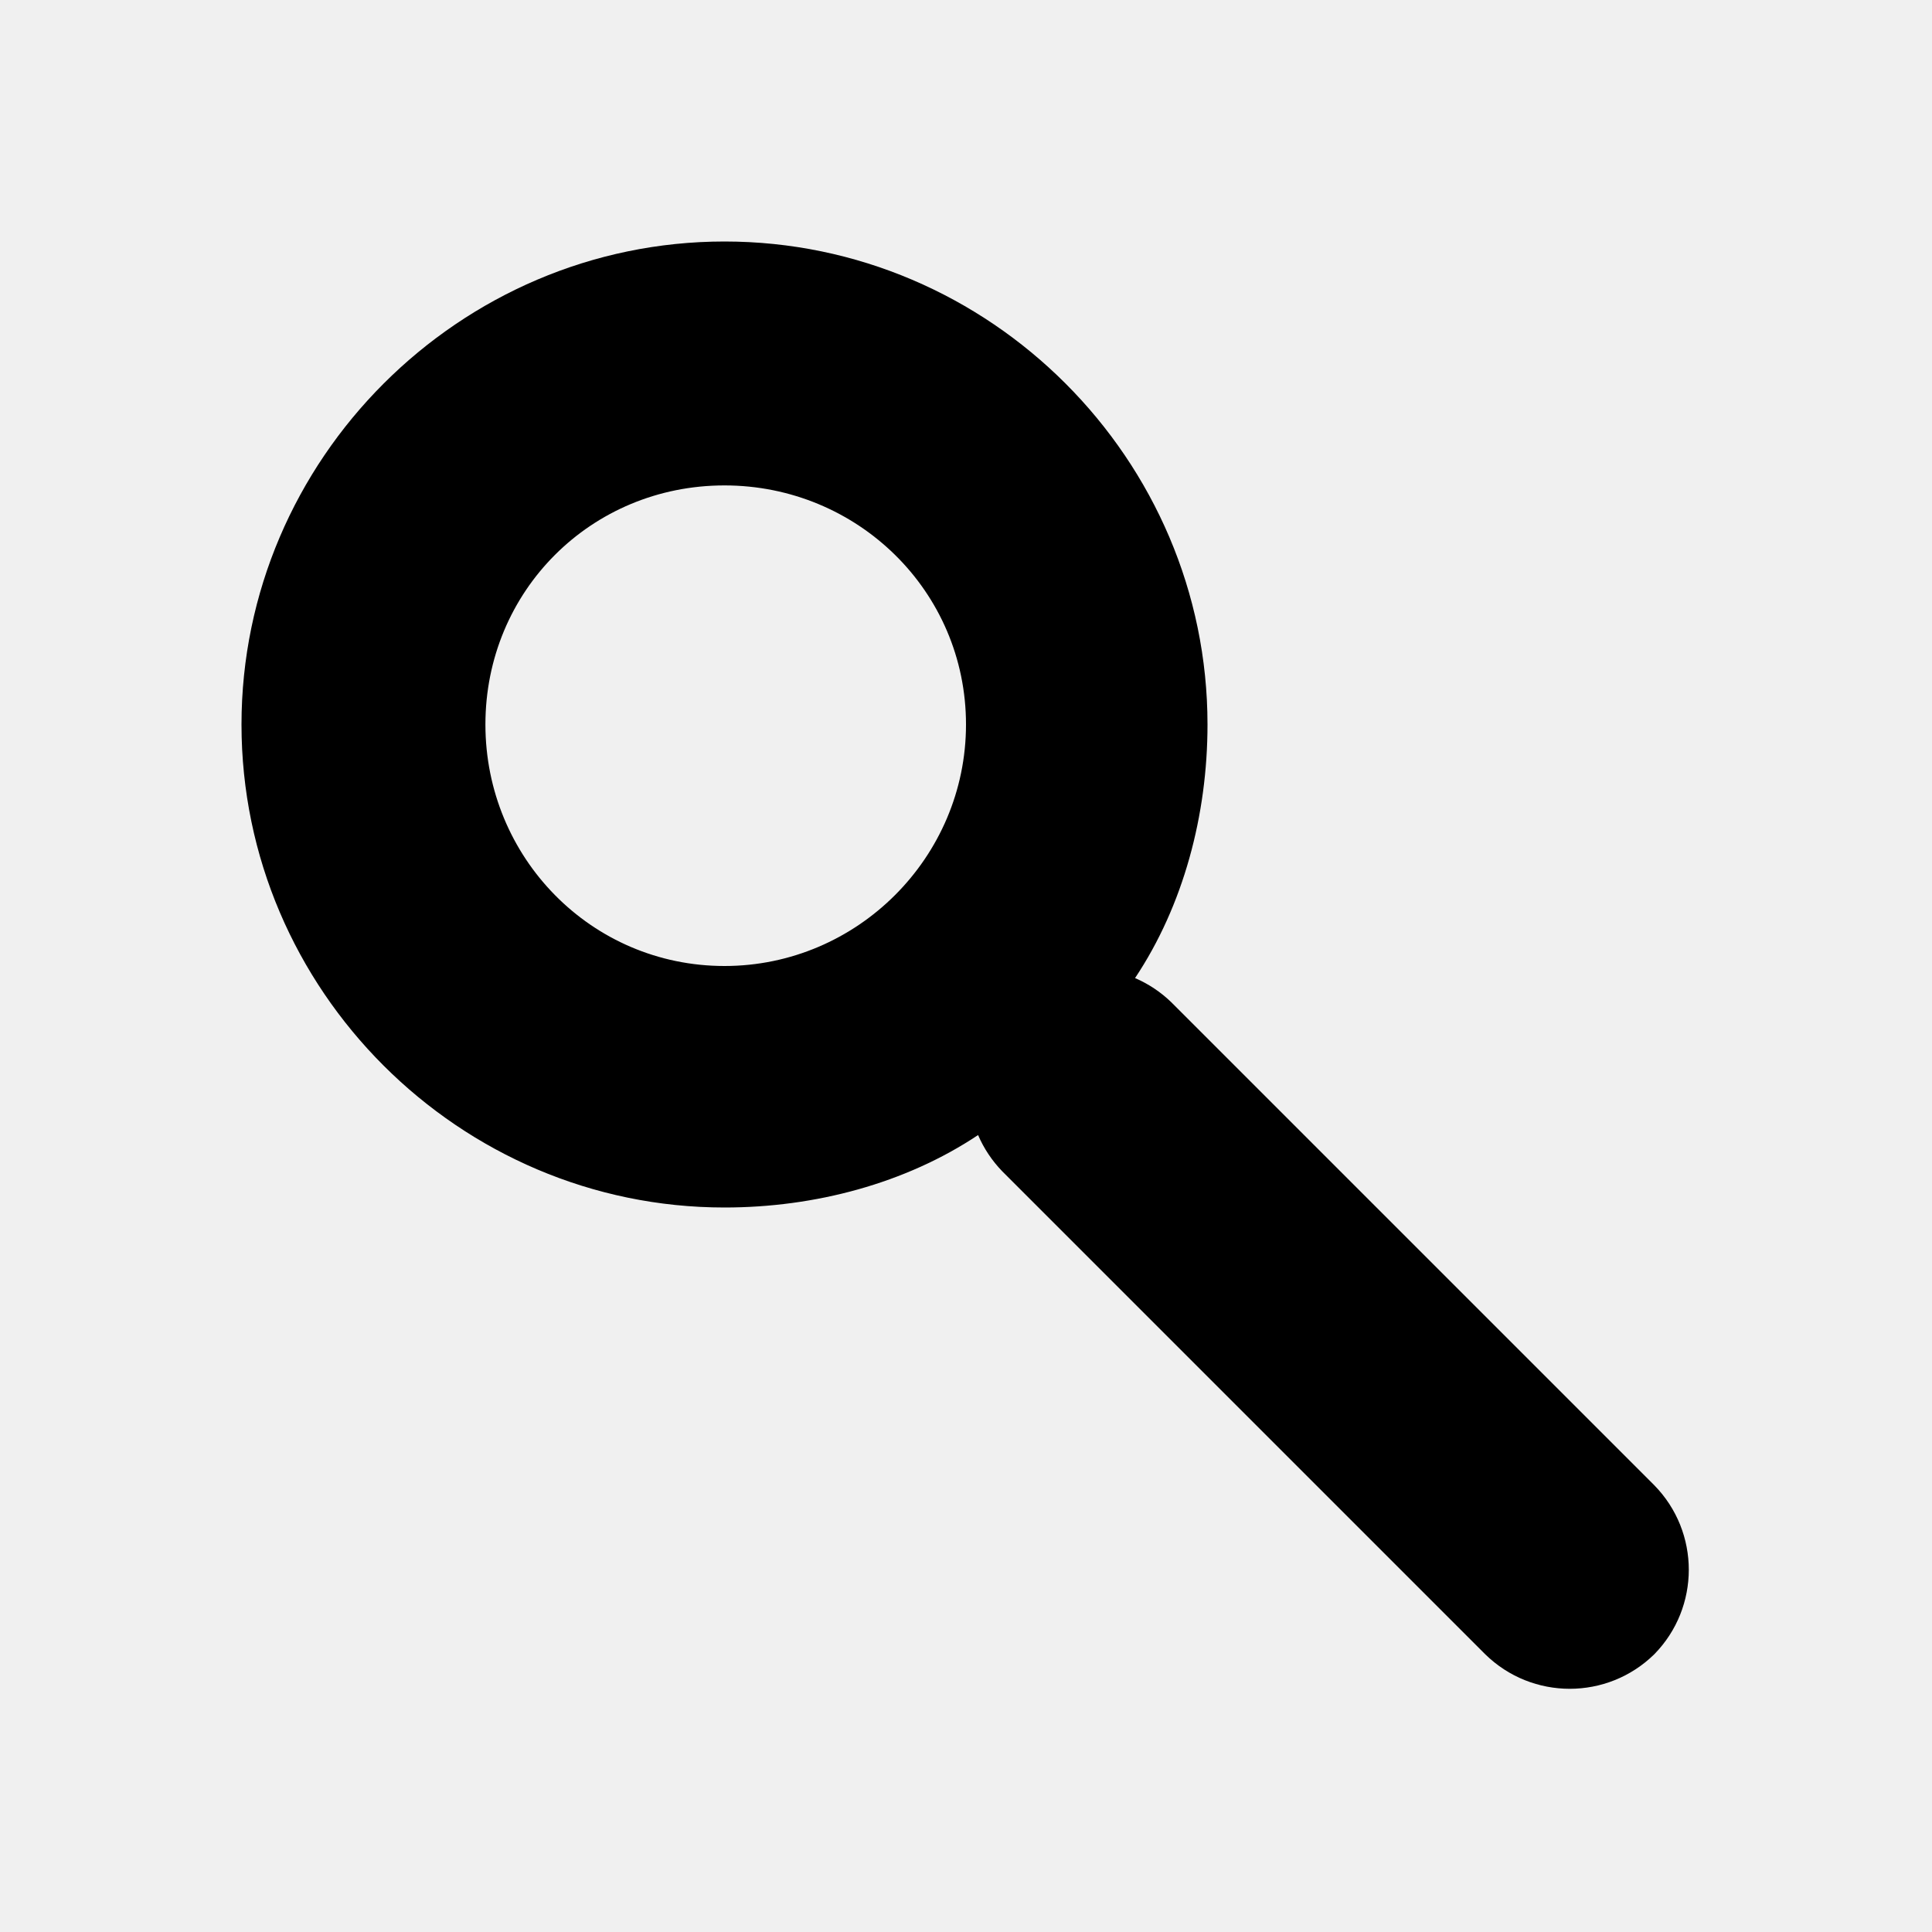
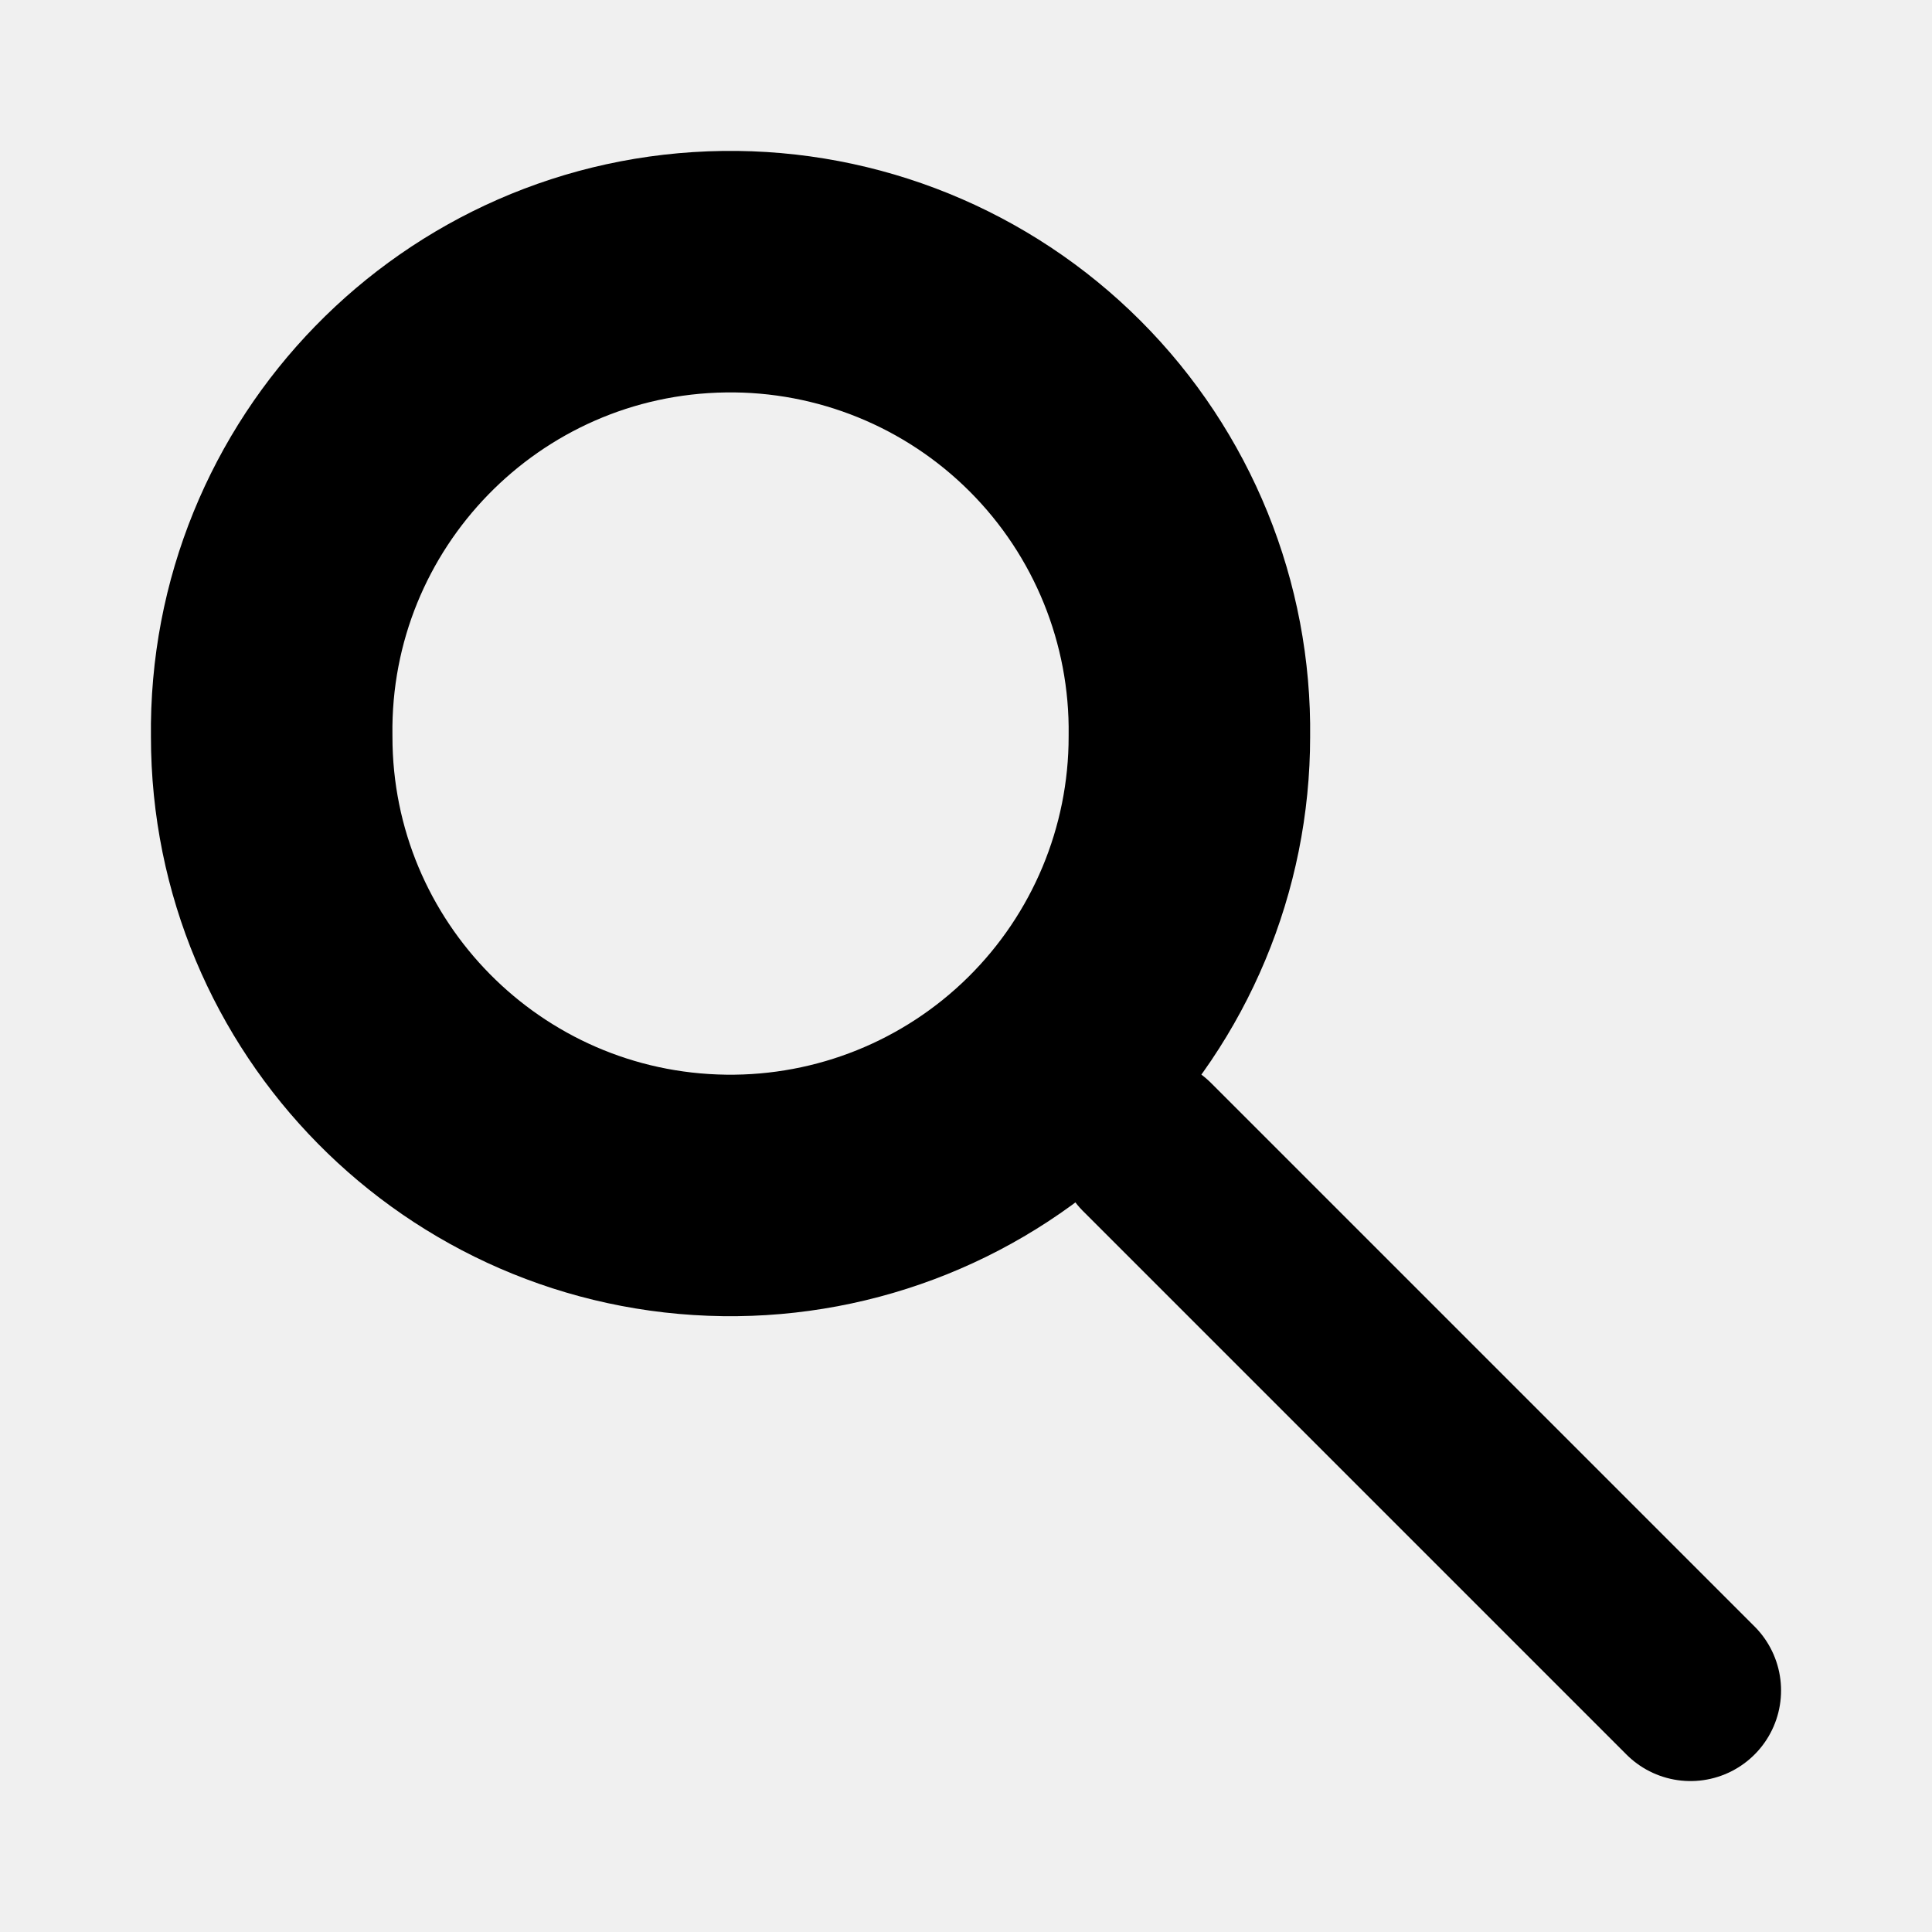
- <svg xmlns="http://www.w3.org/2000/svg" width="32" height="32" xml:space="preserve" version="1.1" id="svg1">
-   <defs id="defs1" />
-   <path id="path1" fill="#fff" style="color:#000000;fill:#000000;stroke-linecap:round;stroke-linejoin:round;-inkscape-stroke:none;paint-order:stroke fill markers" d="M 12 4 C 7.61 4 4 7.61 4 12 C 4 16.4 7.61 20 12 20 C 13.5 20 15 19.6 16.2 18.8 A 2 2 0 0 0 16.6 19.4 L 24.6 27.4 A 2 2 0 0 0 27.4 27.4 A 2 2 0 0 0 27.4 24.6 L 19.4 16.6 A 2 2 0 0 0 18.8 16.2 C 19.6 15 20 13.5 20 12 C 20 7.61 16.4 4 12 4 z M 12 8.04 C 14.2 8.04 16 9.79 16 12 C 16 14.2 14.2 16 12 16 C 9.79 16 8.04 14.2 8.04 12 C 8.04 9.79 9.79 8.04 12 8.04 z " />
+ <svg xmlns="http://www.w3.org/2000/svg" width="32" height="32">
+   <path style="fill:none;stroke:#000;stroke-width:3;stroke-linecap:round" d="M 28,28 19,19" />
+   <path style="fill:none;stroke:#000;stroke-width:4" d="M 19.7,12.2 A 7.6,7.6 0 0 1 12,19.8 7.6,7.6 0 0 1 4.5,12.2 7.6,7.6 0 0 1 12,4.5 7.6,7.6 0 0 1 19.7,12.2 Z" />
</svg>
